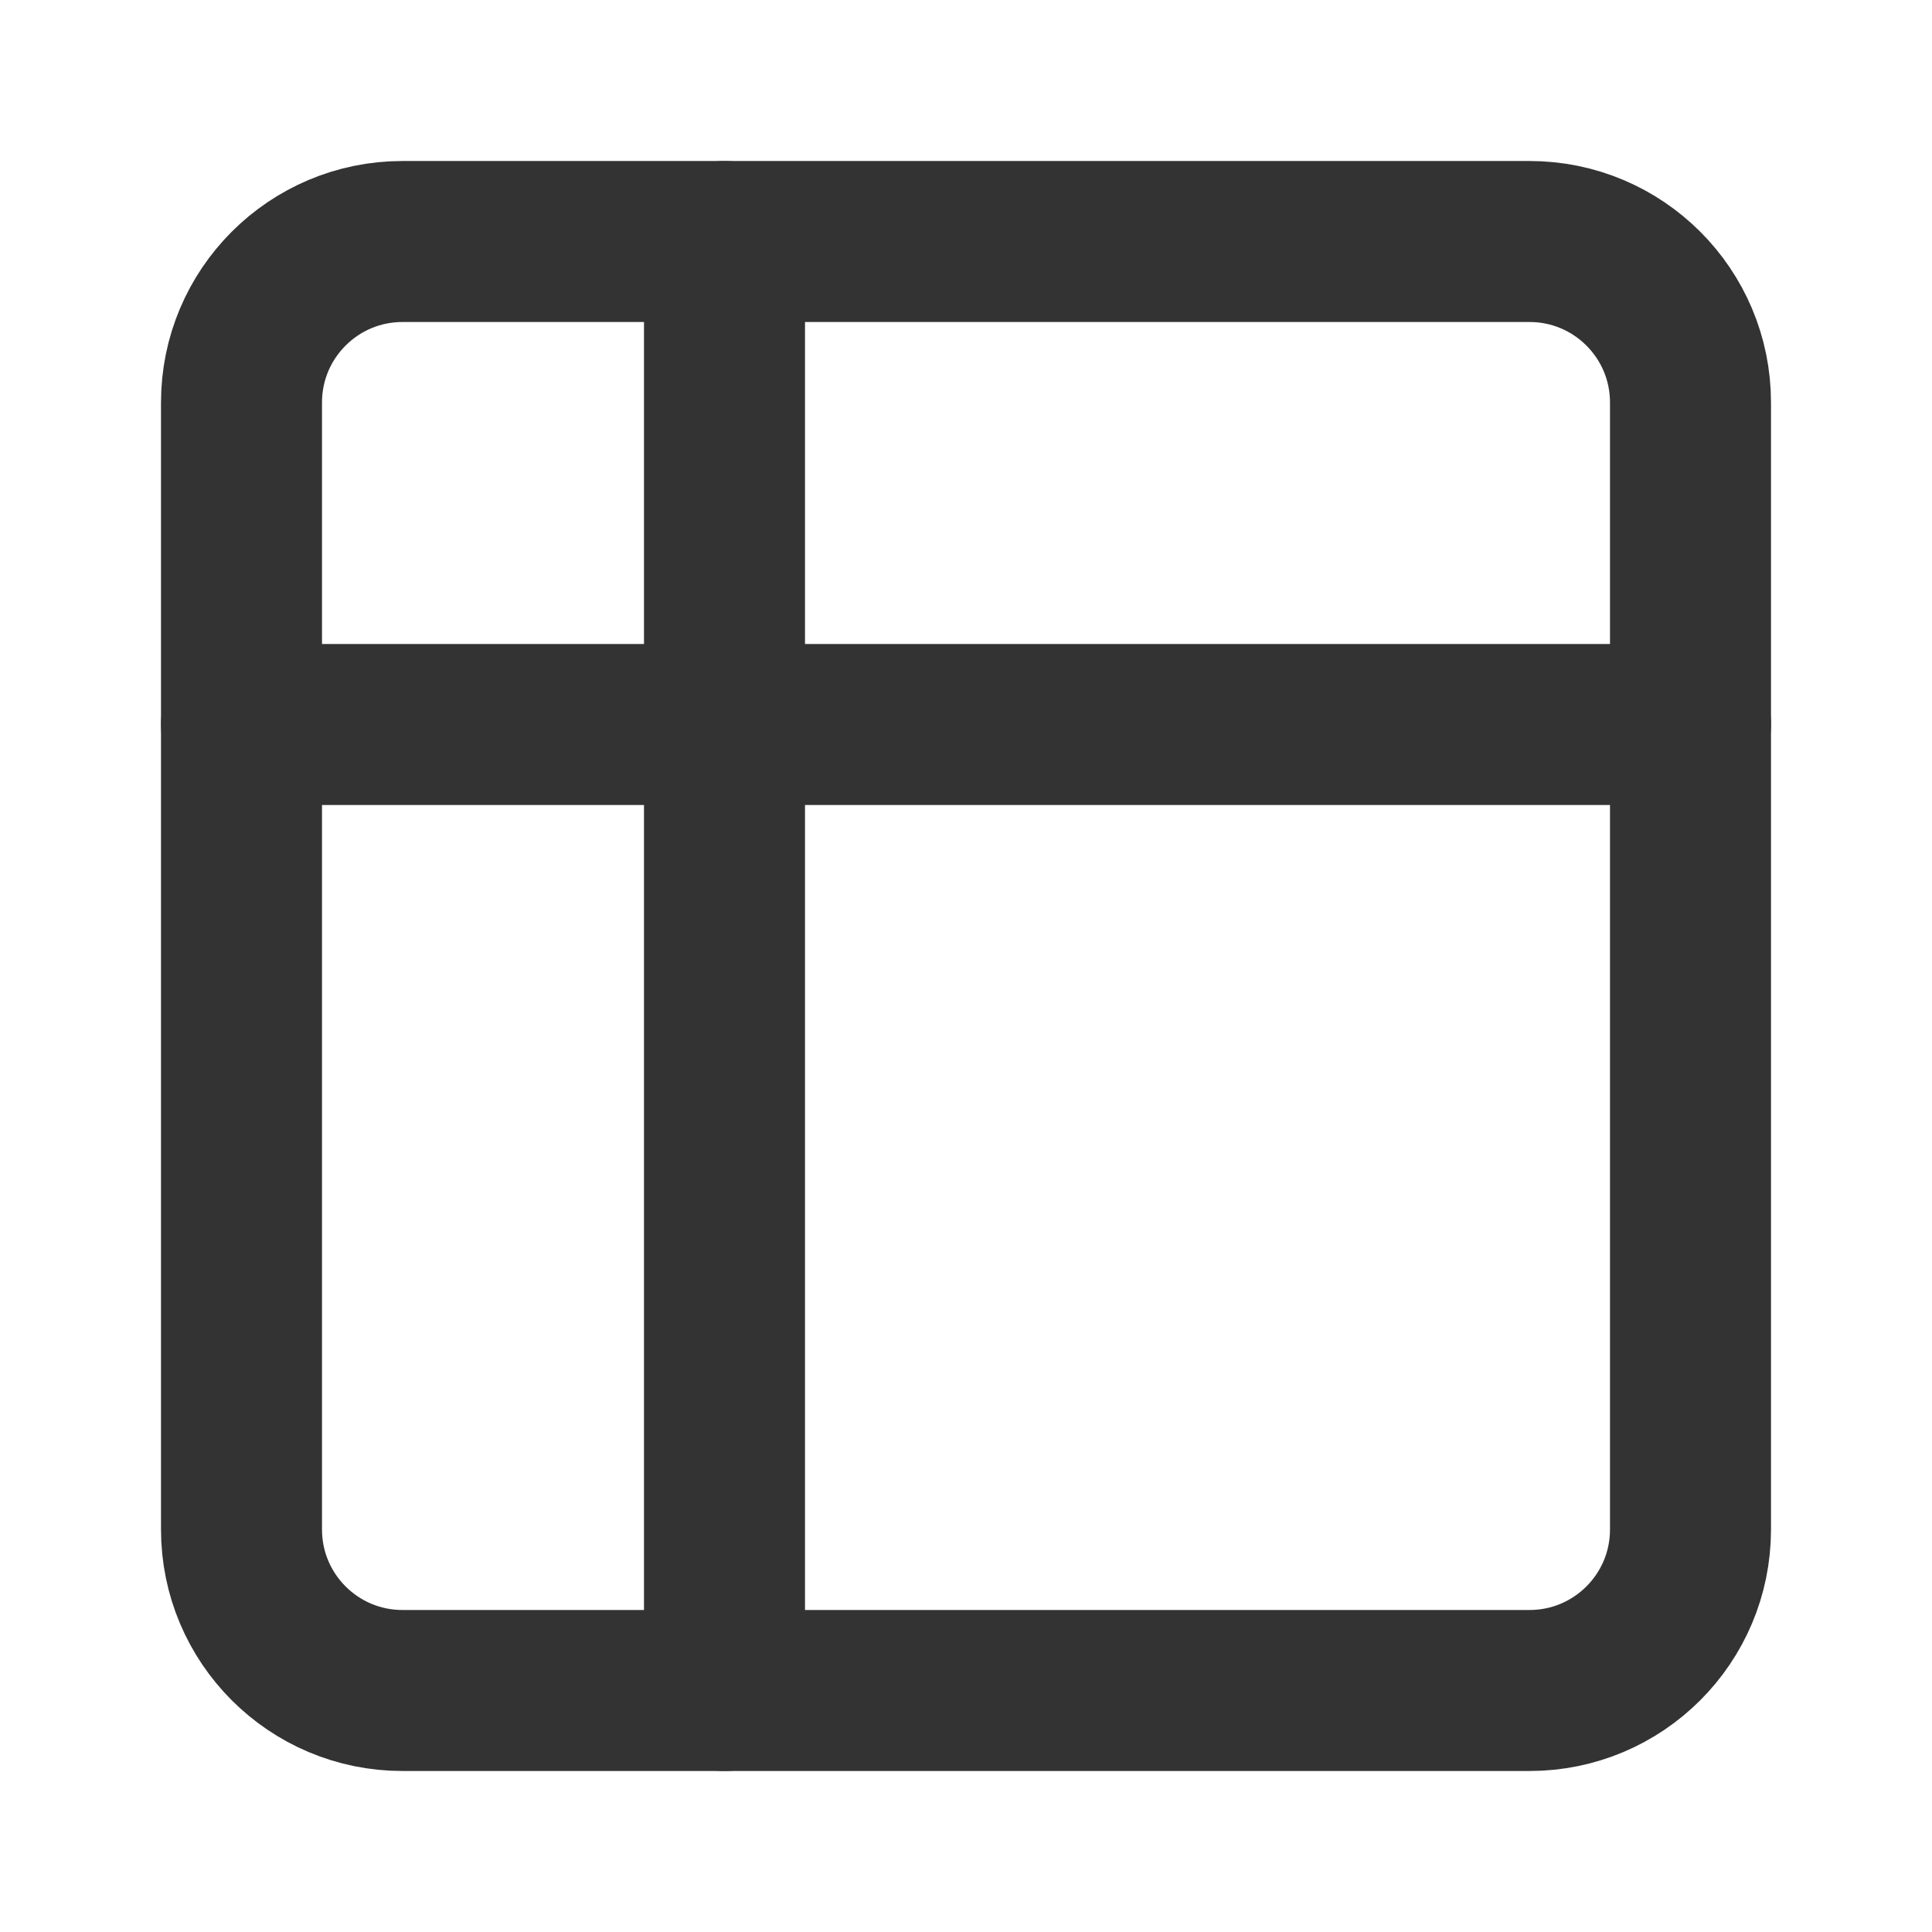
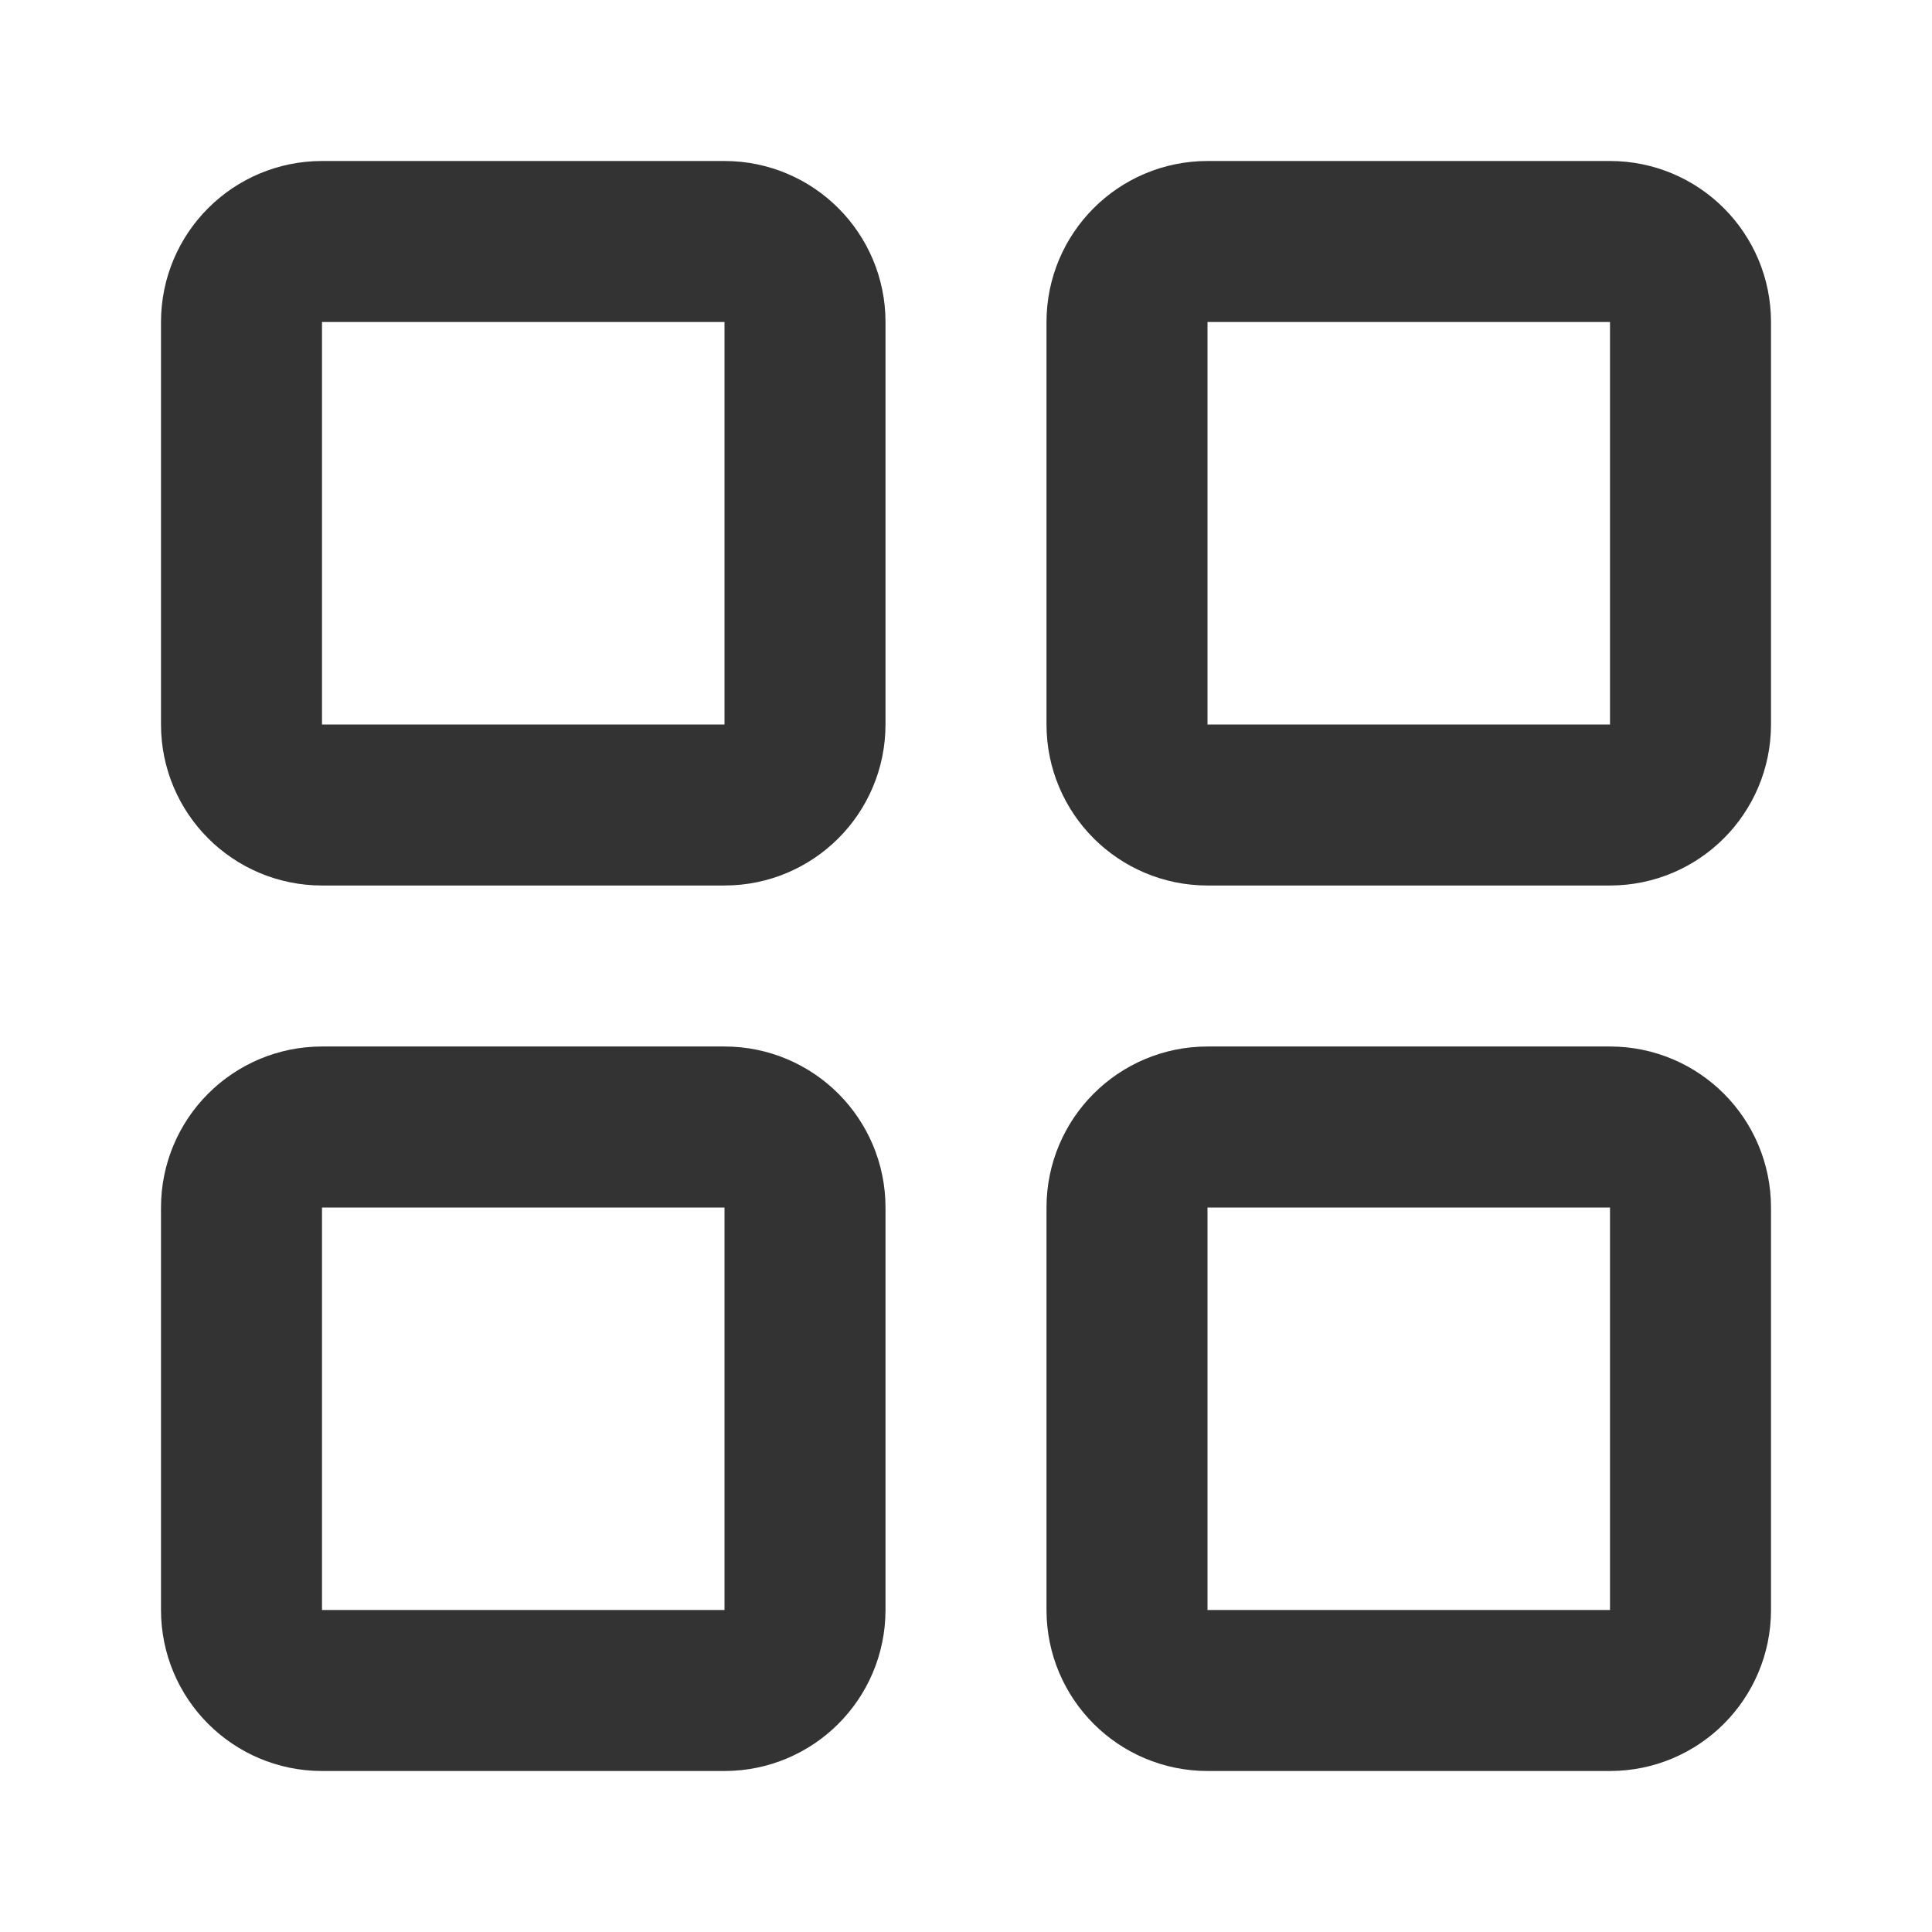
<svg xmlns="http://www.w3.org/2000/svg" width="24" height="24" viewBox="0 0 24 24" fill="none" stroke="#333" stroke-width="2" stroke-linecap="round" stroke-linejoin="round">
-   <rect x="3" y="3" width="18" height="18" rx="2" />
-   <path d="M3 9h18M9 3v18" />
+   <rect width="7" height="7" x="3" y="3" rx="1" />
+   <rect width="7" height="7" x="14" y="3" rx="1" />
+   <rect width="7" height="7" x="14" y="14" rx="1" />
+   <rect width="7" height="7" x="3" y="14" rx="1" />
</svg>
